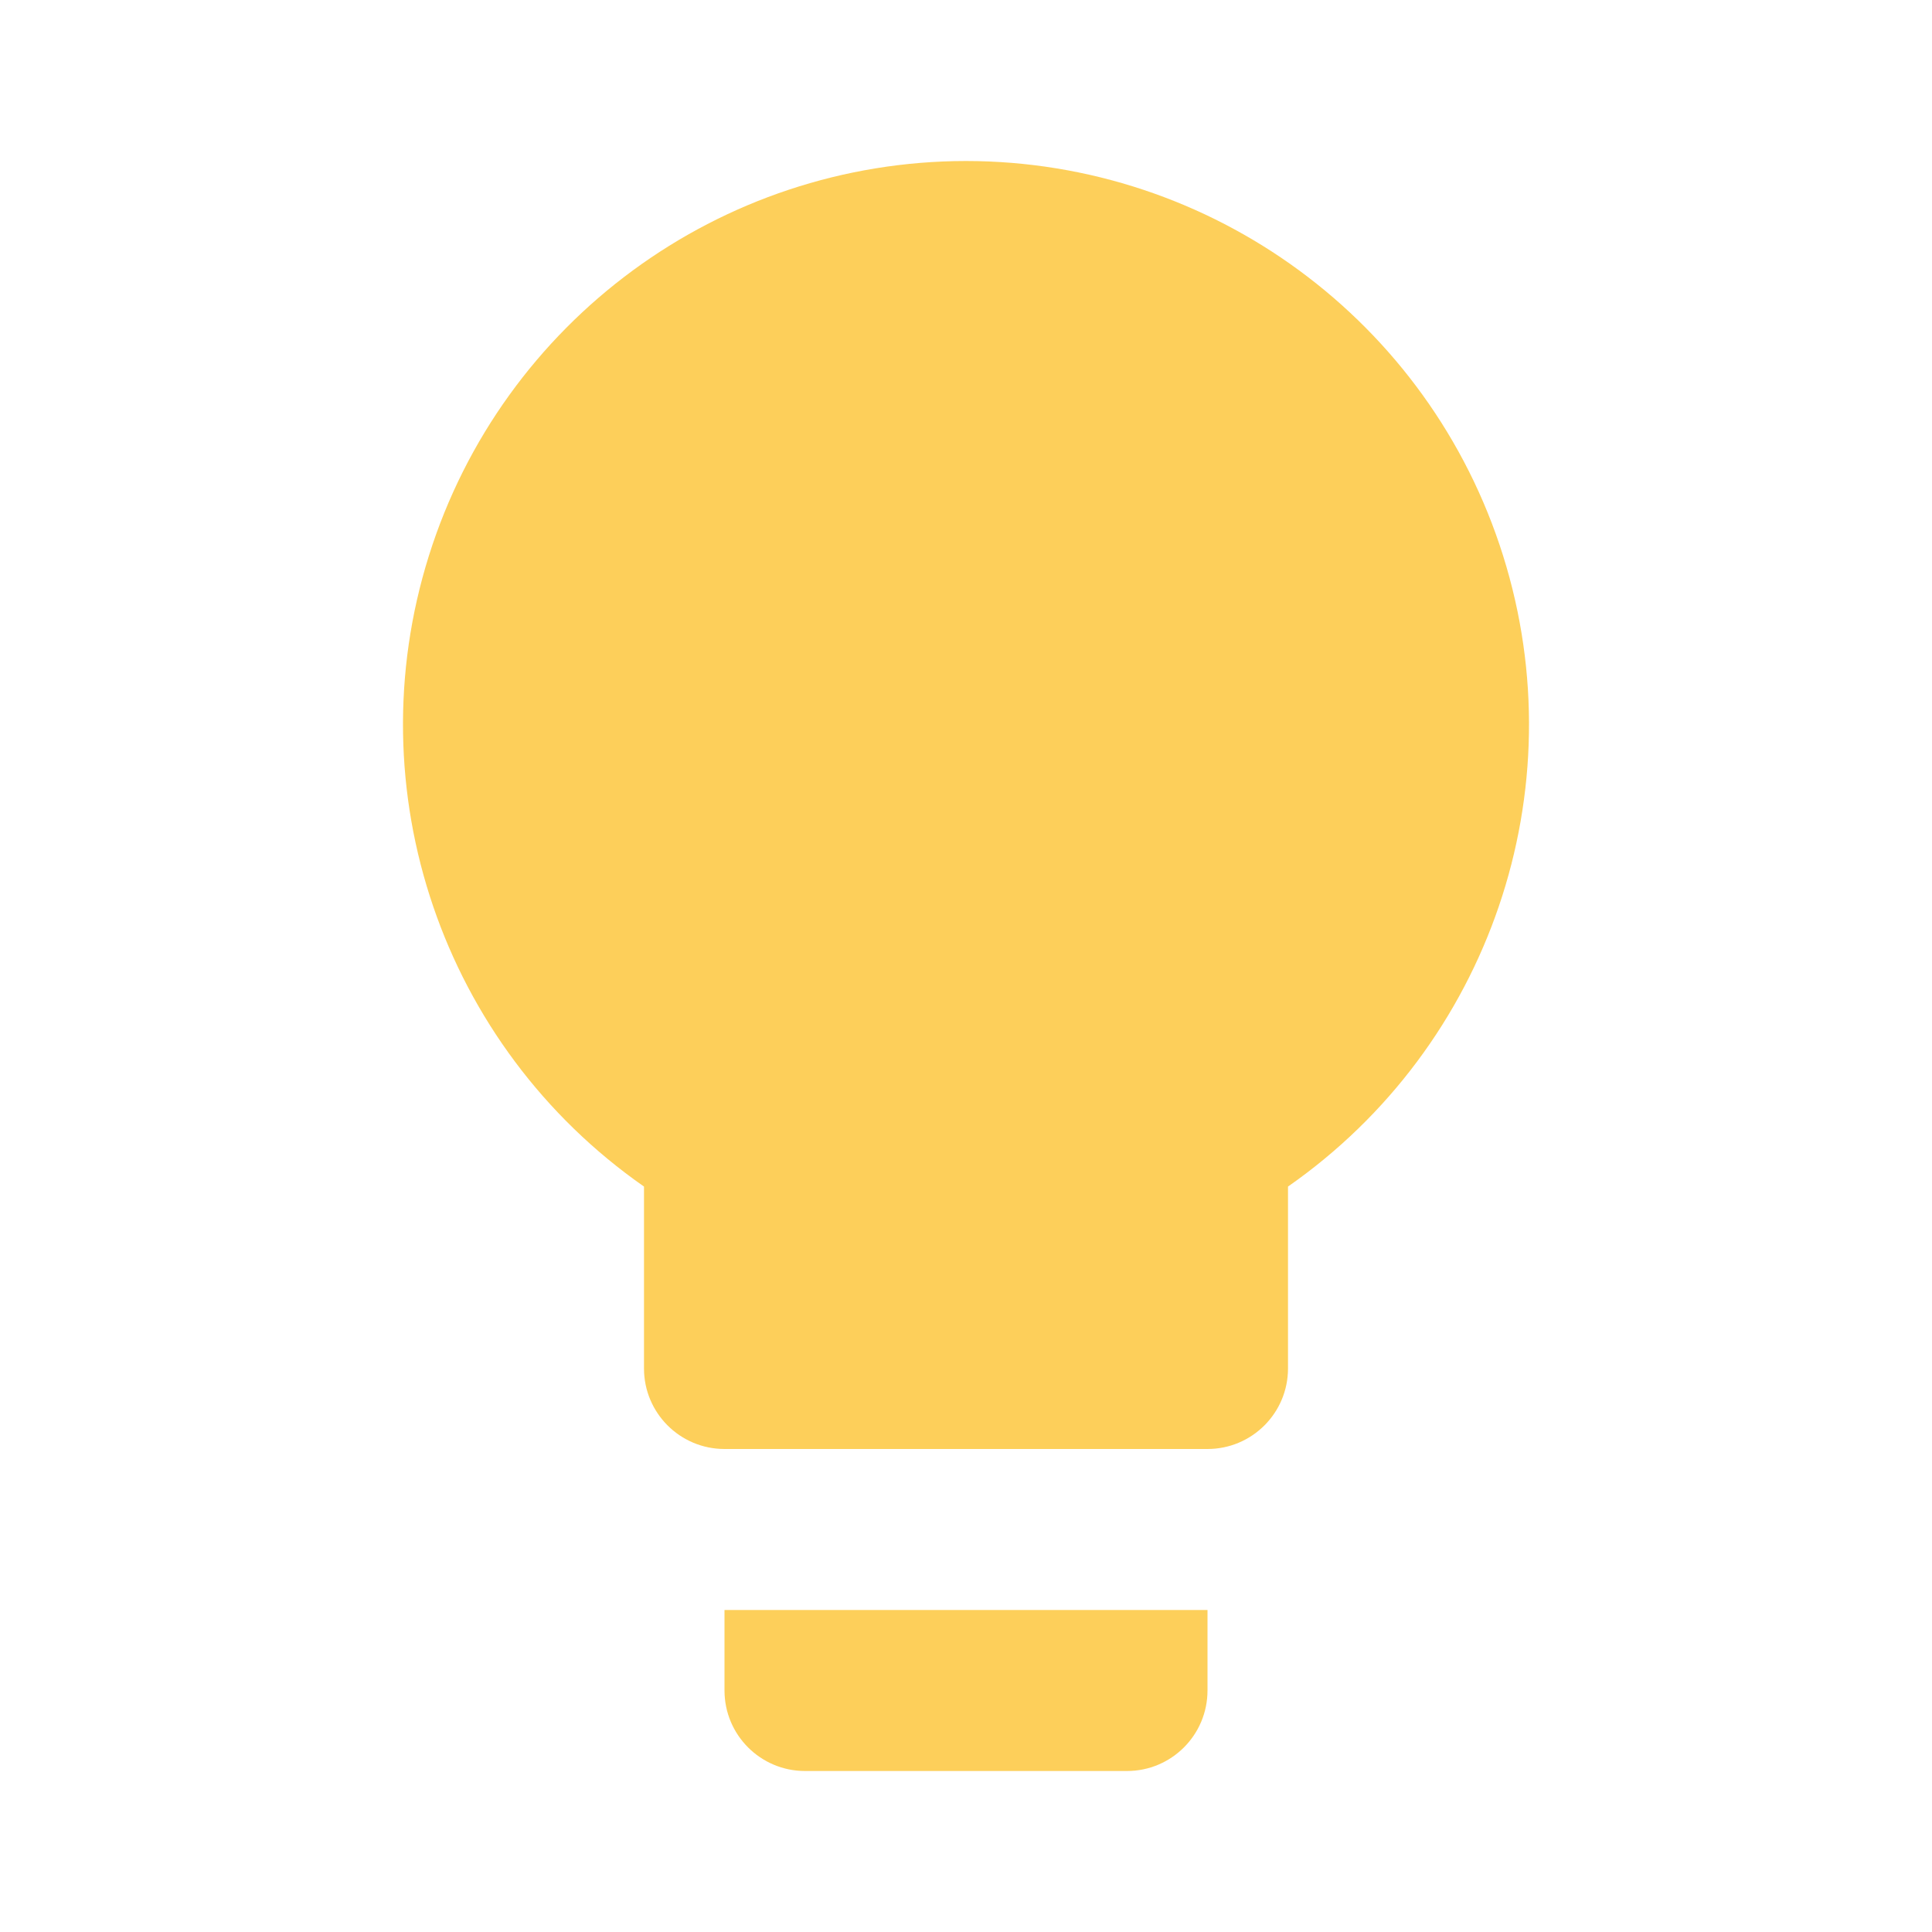
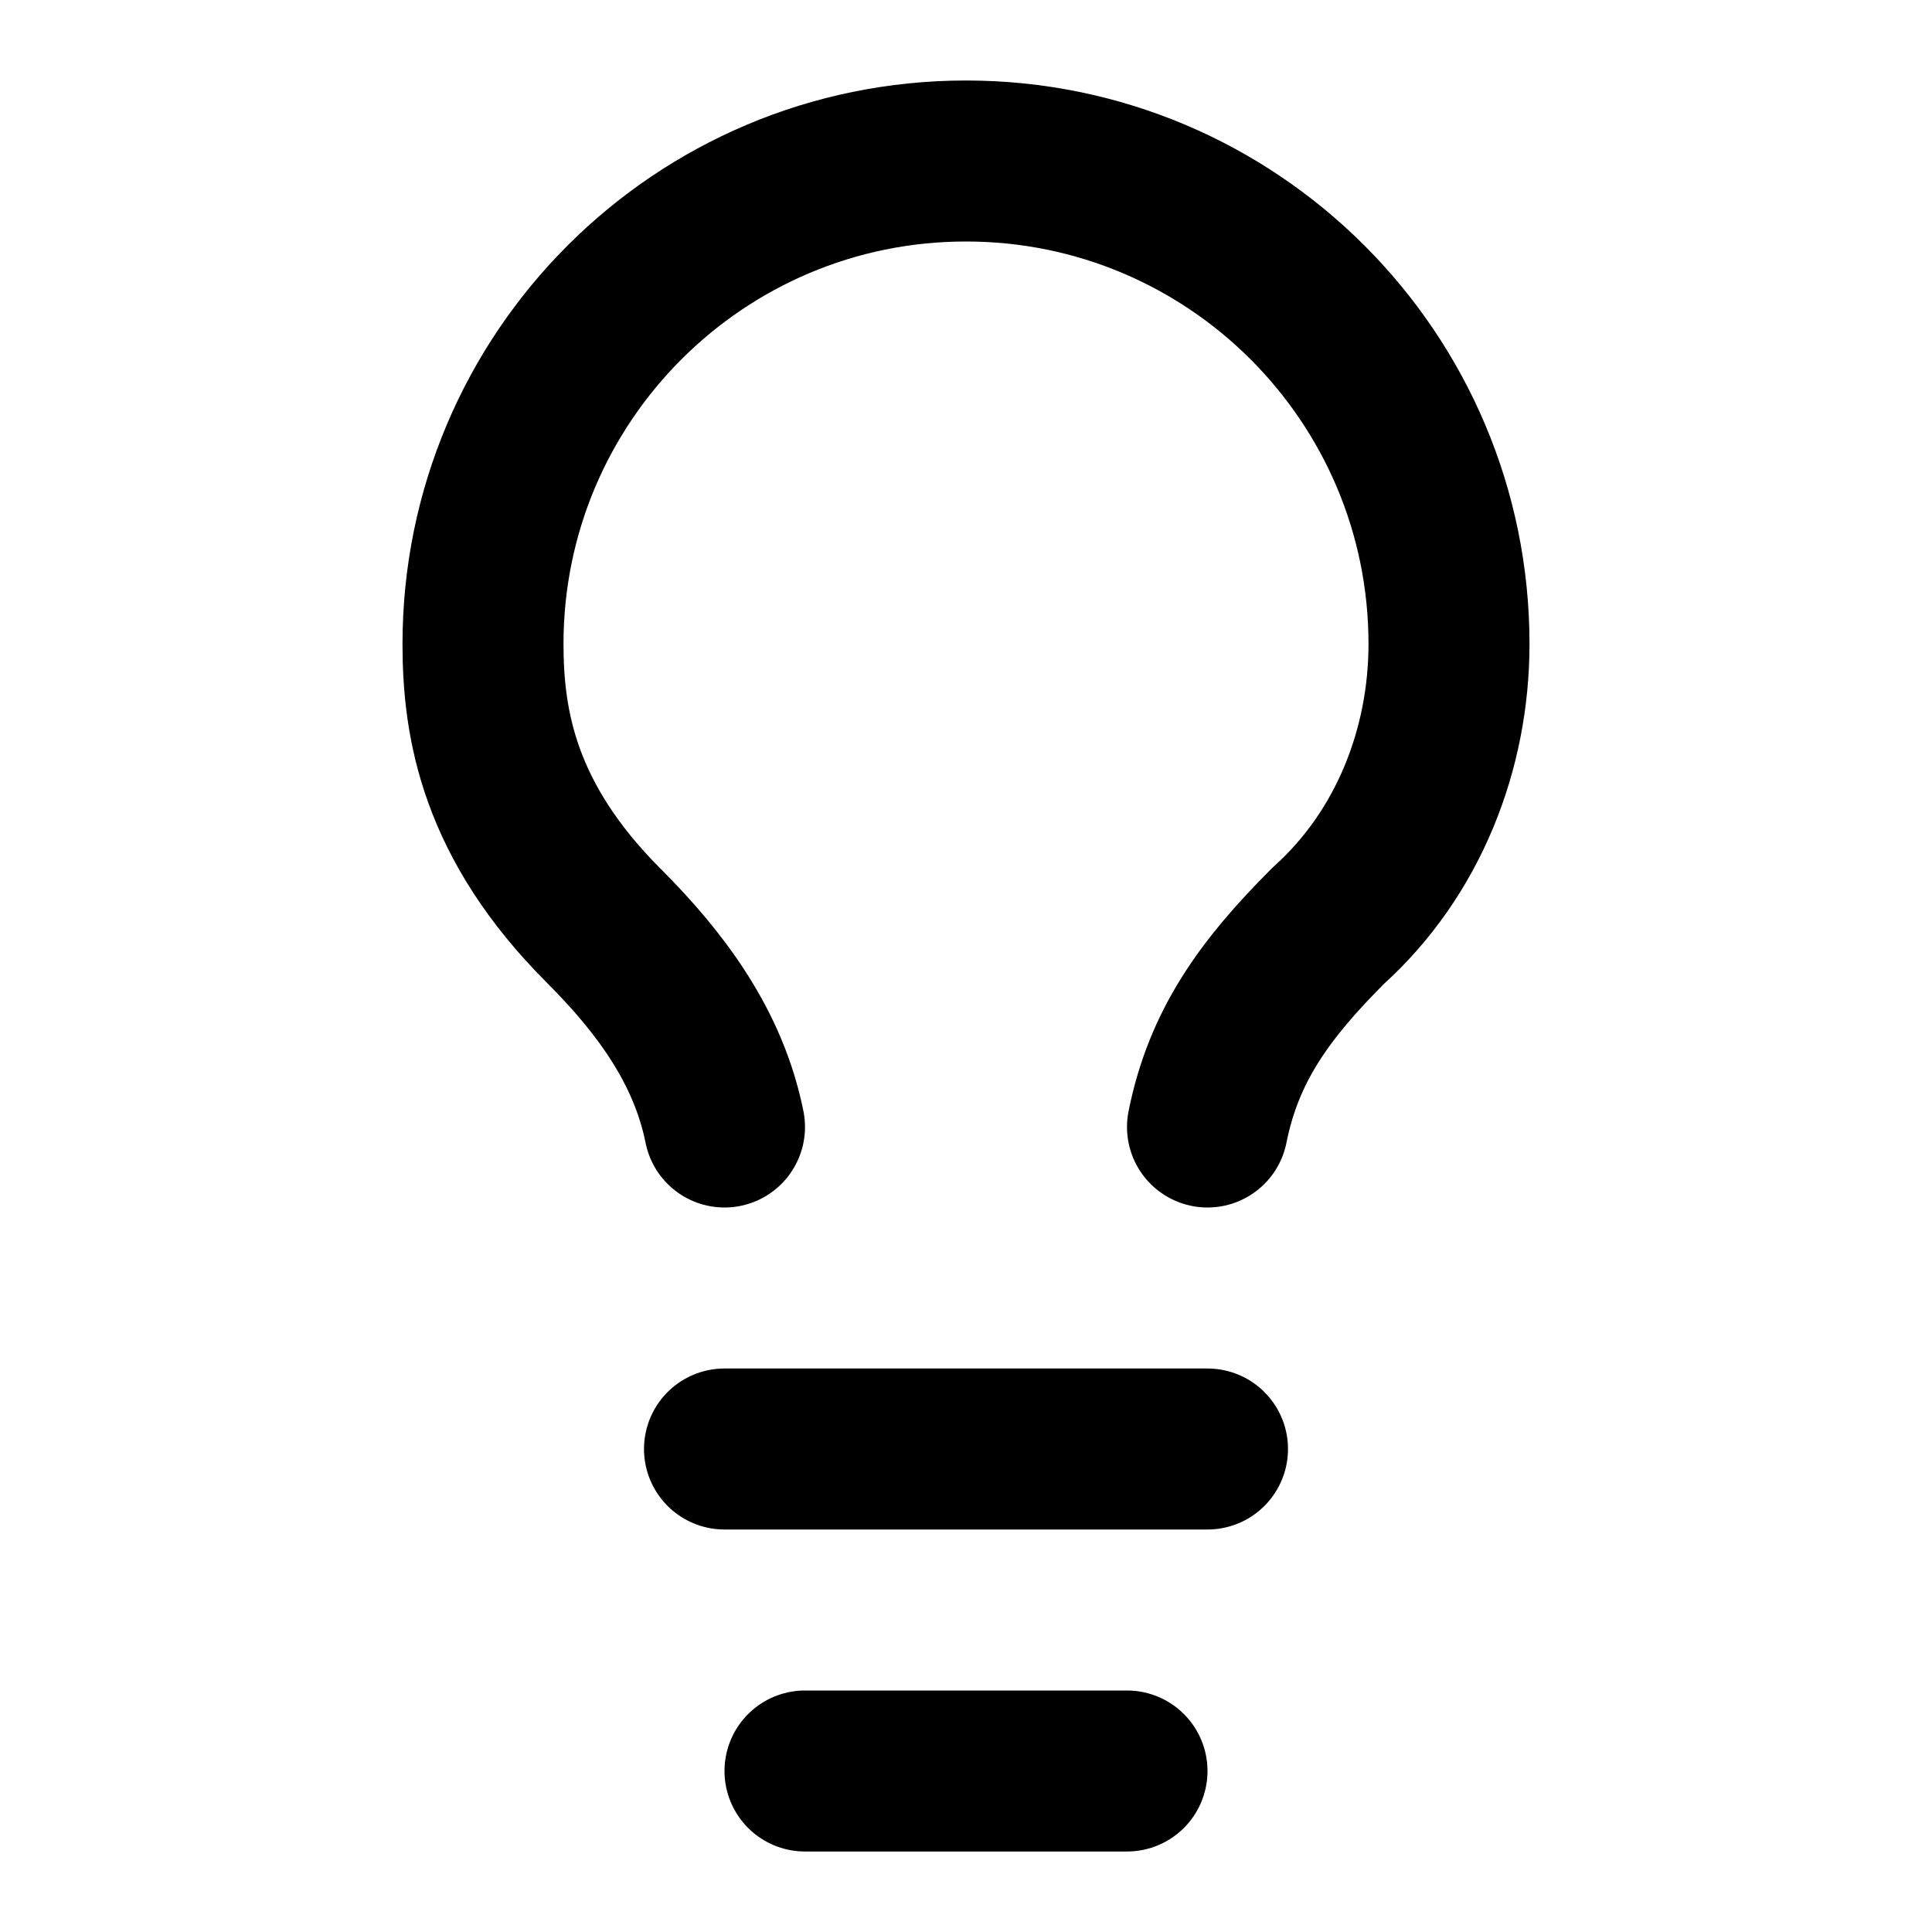
- <svg xmlns="http://www.w3.org/2000/svg" fill="#fcbb14" opacity="0.7" width="800px" height="800px" viewBox="0 0 24 24">
-   <path d="M12,2A7,7,0,0,0,8,14.74V17a1,1,0,0,0,1,1h6a1,1,0,0,0,1-1V14.74A7,7,0,0,0,12,2ZM9,21a1,1,0,0,0,1,1h4a1,1,0,0,0,1-1V20H9Z" />
+ <svg xmlns="http://www.w3.org/2000/svg" width="24" height="24" viewBox="0 0 24 24" fill="none" stroke="currentColor" stroke-width="2" stroke-linecap="round" stroke-linejoin="round" class="lucide lucide-lightbulb">
+   <path d="M15 14c.2-1 .7-1.7 1.5-2.5 1-.9 1.5-2.2 1.5-3.5A6 6 0 0 0 6 8c0 1 .2 2.2 1.5 3.5.7.7 1.3 1.5 1.5 2.5" />
+   <path d="M9 18h6" />
+   <path d="M10 22h4" />
</svg>
